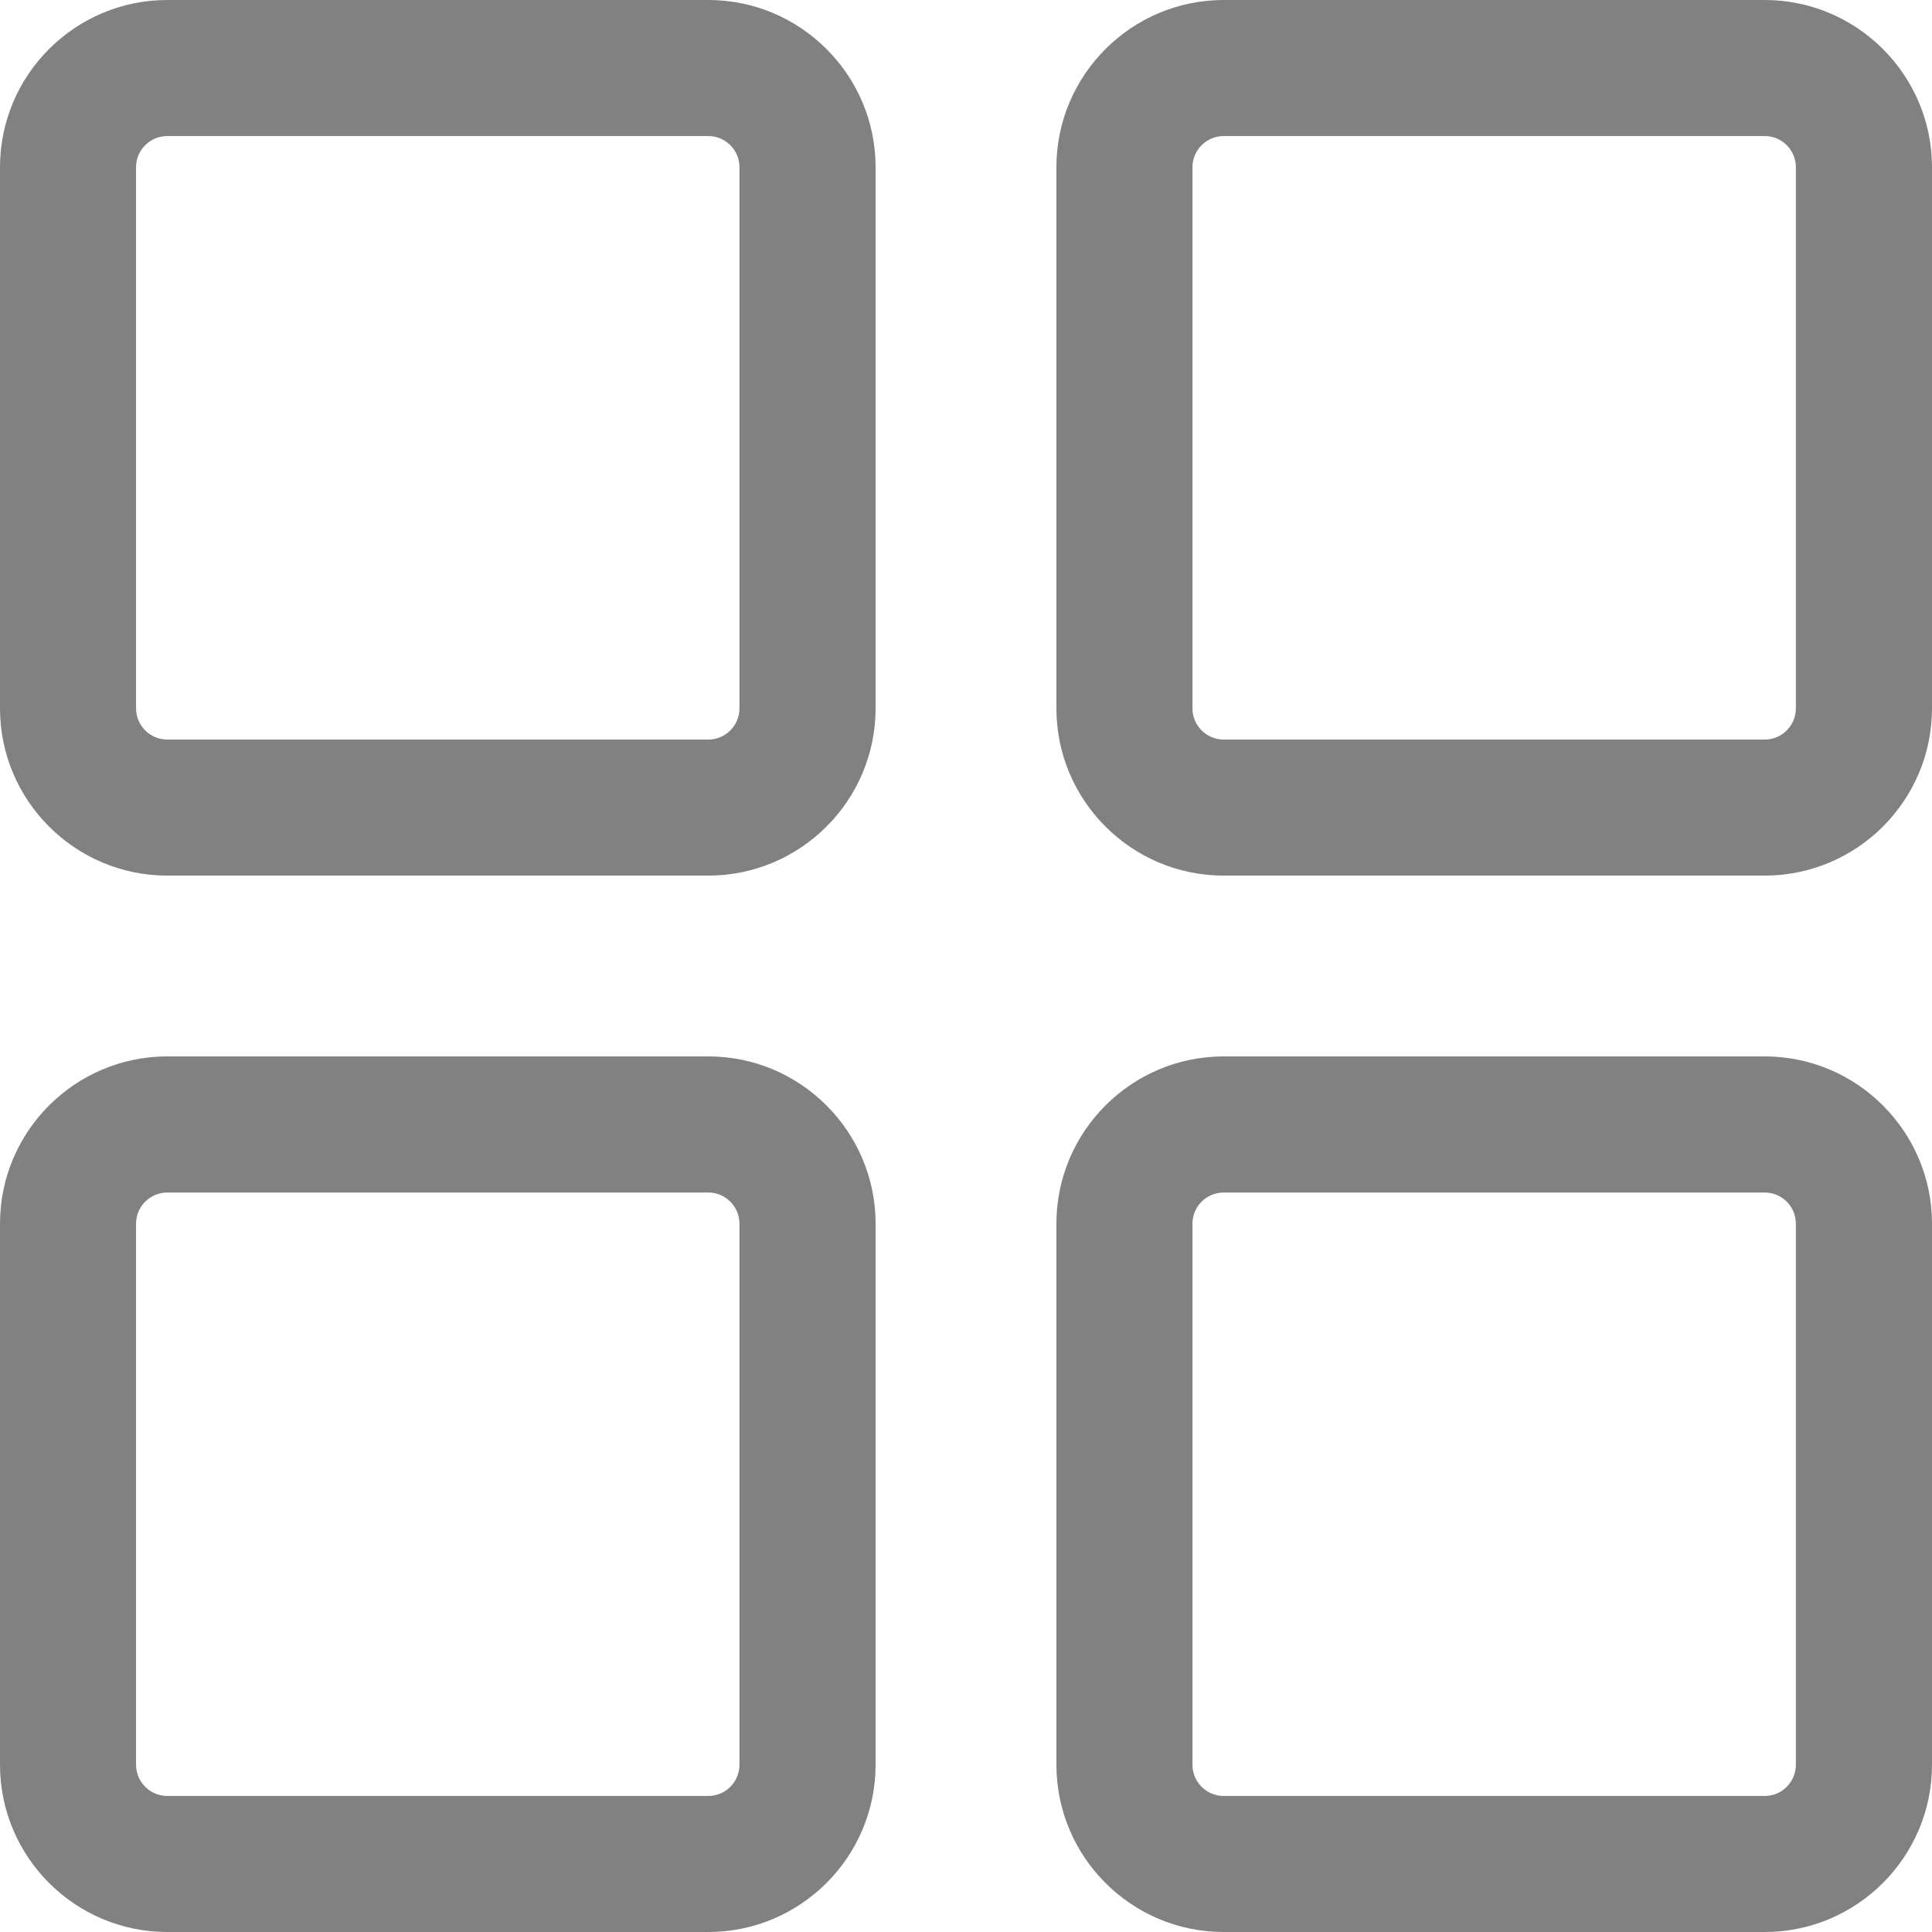
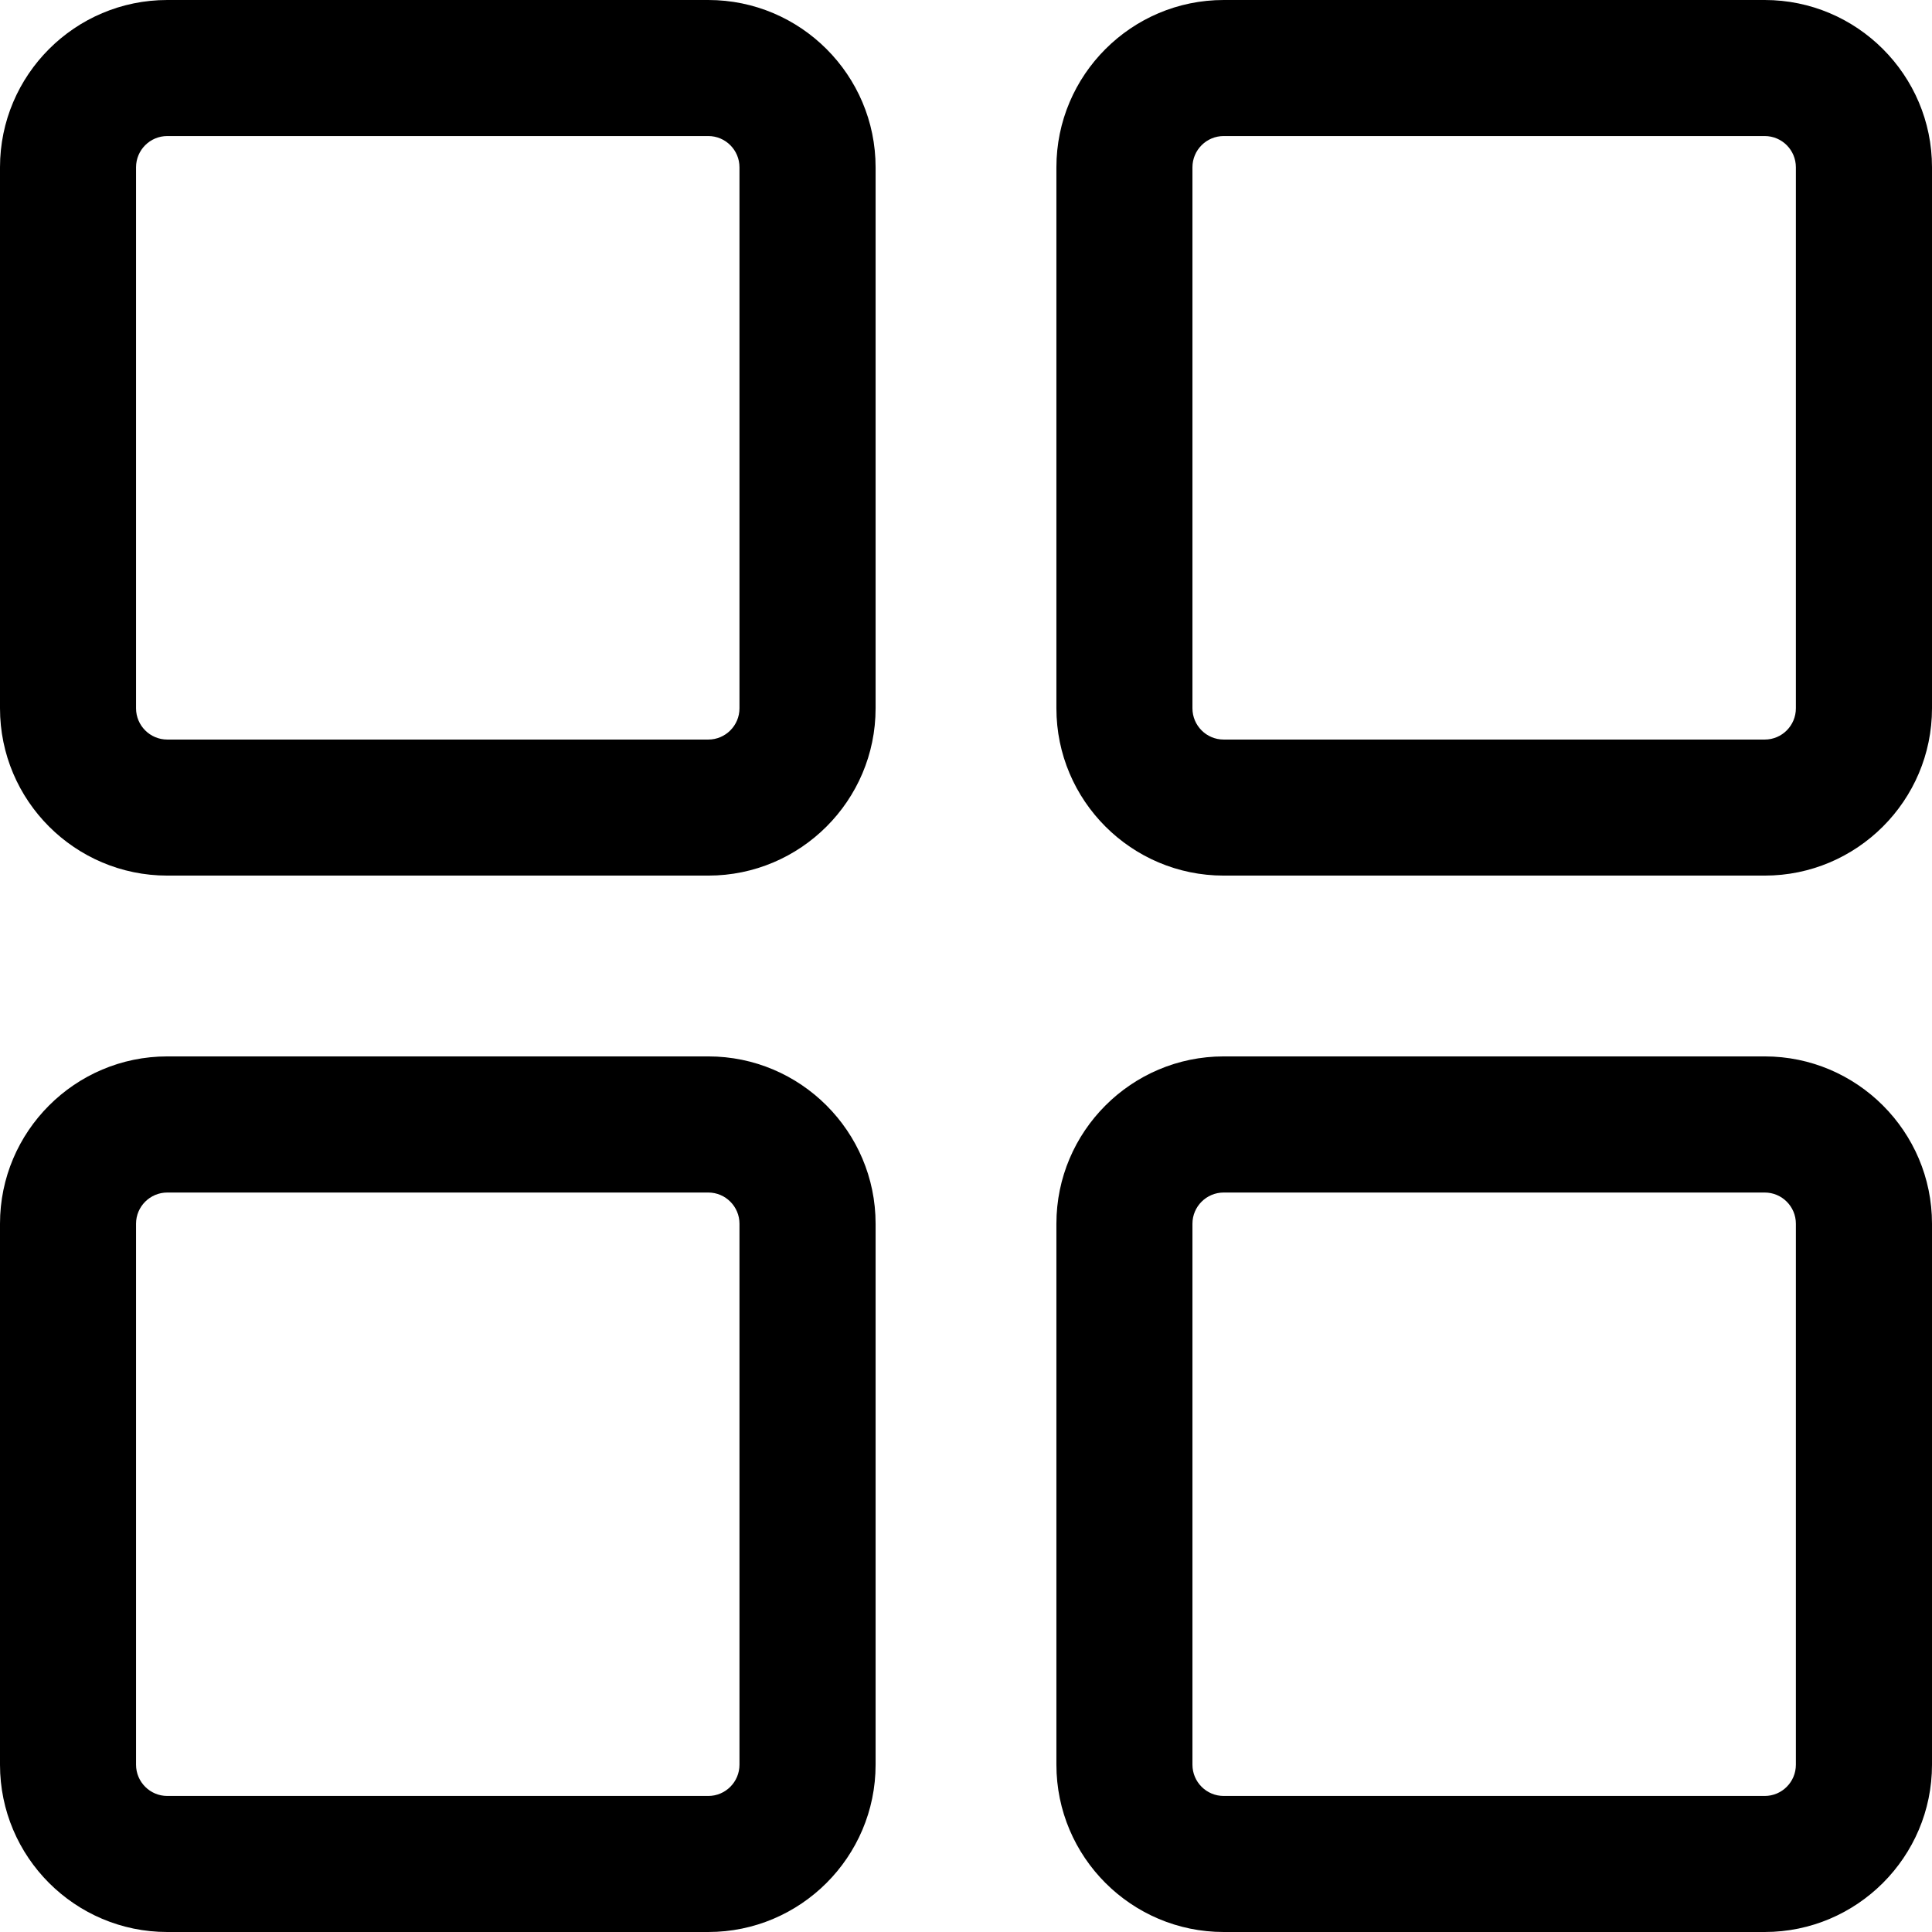
<svg xmlns="http://www.w3.org/2000/svg" width="24" height="24" viewBox="0 0 24 24" fill="none">
-   <path d="M8.799 24H2.078C0.932 24 0 23.068 0 21.922V15.201C0 14.056 0.932 13.123 2.078 13.123H8.799C9.944 13.123 10.877 14.056 10.877 15.201V21.922C10.877 23.068 9.944 24 8.799 24ZM9.186 15.201C9.186 14.988 9.012 14.814 8.799 14.814H2.078C1.864 14.814 1.69 14.988 1.69 15.201V21.922C1.69 22.136 1.864 22.31 2.078 22.31H8.799C9.012 22.31 9.186 22.136 9.186 21.922V15.201Z" fill="#818181" />
-   <path d="M21.922 24H15.201C14.055 24 13.123 23.068 13.123 21.922V15.201C13.123 14.056 14.055 13.123 15.201 13.123H21.922C23.067 13.123 24 14.056 24 15.201V21.922C24 23.068 23.067 24 21.922 24ZM22.309 15.201C22.309 14.988 22.136 14.814 21.922 14.814H15.201C14.987 14.814 14.813 14.988 14.813 15.201V21.922C14.813 22.136 14.987 22.31 15.201 22.31H21.922C22.136 22.31 22.309 22.136 22.309 21.922V15.201Z" fill="#818181" />
-   <path d="M8.799 10.877H2.078C0.932 10.877 0 9.945 0 8.799V2.078C0 0.932 0.932 0 2.078 0H8.799C9.944 0 10.877 0.932 10.877 2.078V8.799C10.877 9.945 9.944 10.877 8.799 10.877ZM9.186 2.078C9.186 1.864 9.012 1.69 8.799 1.69H2.078C1.864 1.69 1.69 1.864 1.69 2.078V8.799C1.69 9.013 1.864 9.187 2.078 9.187H8.799C9.012 9.187 9.186 9.013 9.186 8.799V2.078Z" fill="#818181" />
-   <path d="M21.922 10.877H15.201C14.055 10.877 13.123 9.945 13.123 8.799V2.078C13.123 0.933 14.055 0 15.201 0H21.922C23.067 0 24 0.932 24 2.078V8.799C24 9.945 23.067 10.877 21.922 10.877ZM22.309 2.078C22.309 1.864 22.136 1.69 21.922 1.69H15.201C14.987 1.69 14.813 1.864 14.813 2.078V8.799C14.813 9.013 14.987 9.187 15.201 9.187H21.922C22.136 9.187 22.309 9.013 22.309 8.799V2.078Z" fill="#818181" />
+   <path d="M8.799 24H2.078C0.932 24 0 23.068 0 21.922V15.201C0 14.056 0.932 13.123 2.078 13.123H8.799C9.944 13.123 10.877 14.056 10.877 15.201V21.922C10.877 23.068 9.944 24 8.799 24ZM9.186 15.201C9.186 14.988 9.012 14.814 8.799 14.814H2.078C1.864 14.814 1.69 14.988 1.69 15.201V21.922C1.69 22.136 1.864 22.31 2.078 22.31H8.799C9.012 22.31 9.186 22.136 9.186 21.922V15.201Z" fill="currentColor" />
+   <path d="M21.922 24H15.201C14.055 24 13.123 23.068 13.123 21.922V15.201C13.123 14.056 14.055 13.123 15.201 13.123H21.922C23.067 13.123 24 14.056 24 15.201V21.922C24 23.068 23.067 24 21.922 24ZM22.309 15.201C22.309 14.988 22.136 14.814 21.922 14.814H15.201C14.987 14.814 14.813 14.988 14.813 15.201V21.922C14.813 22.136 14.987 22.31 15.201 22.31H21.922C22.136 22.31 22.309 22.136 22.309 21.922V15.201Z" fill="currentColor" />
+   <path d="M8.799 10.877H2.078C0.932 10.877 0 9.945 0 8.799V2.078C0 0.932 0.932 0 2.078 0H8.799C9.944 0 10.877 0.932 10.877 2.078V8.799C10.877 9.945 9.944 10.877 8.799 10.877ZM9.186 2.078C9.186 1.864 9.012 1.69 8.799 1.69H2.078C1.864 1.69 1.69 1.864 1.69 2.078V8.799C1.69 9.013 1.864 9.187 2.078 9.187H8.799C9.012 9.187 9.186 9.013 9.186 8.799V2.078Z" fill="currentColor" />
+   <path d="M21.922 10.877H15.201C14.055 10.877 13.123 9.945 13.123 8.799V2.078C13.123 0.933 14.055 0 15.201 0H21.922C23.067 0 24 0.932 24 2.078V8.799C24 9.945 23.067 10.877 21.922 10.877ZM22.309 2.078C22.309 1.864 22.136 1.69 21.922 1.69H15.201C14.987 1.69 14.813 1.864 14.813 2.078V8.799C14.813 9.013 14.987 9.187 15.201 9.187H21.922C22.136 9.187 22.309 9.013 22.309 8.799V2.078Z" fill="currentColor" />
</svg>
